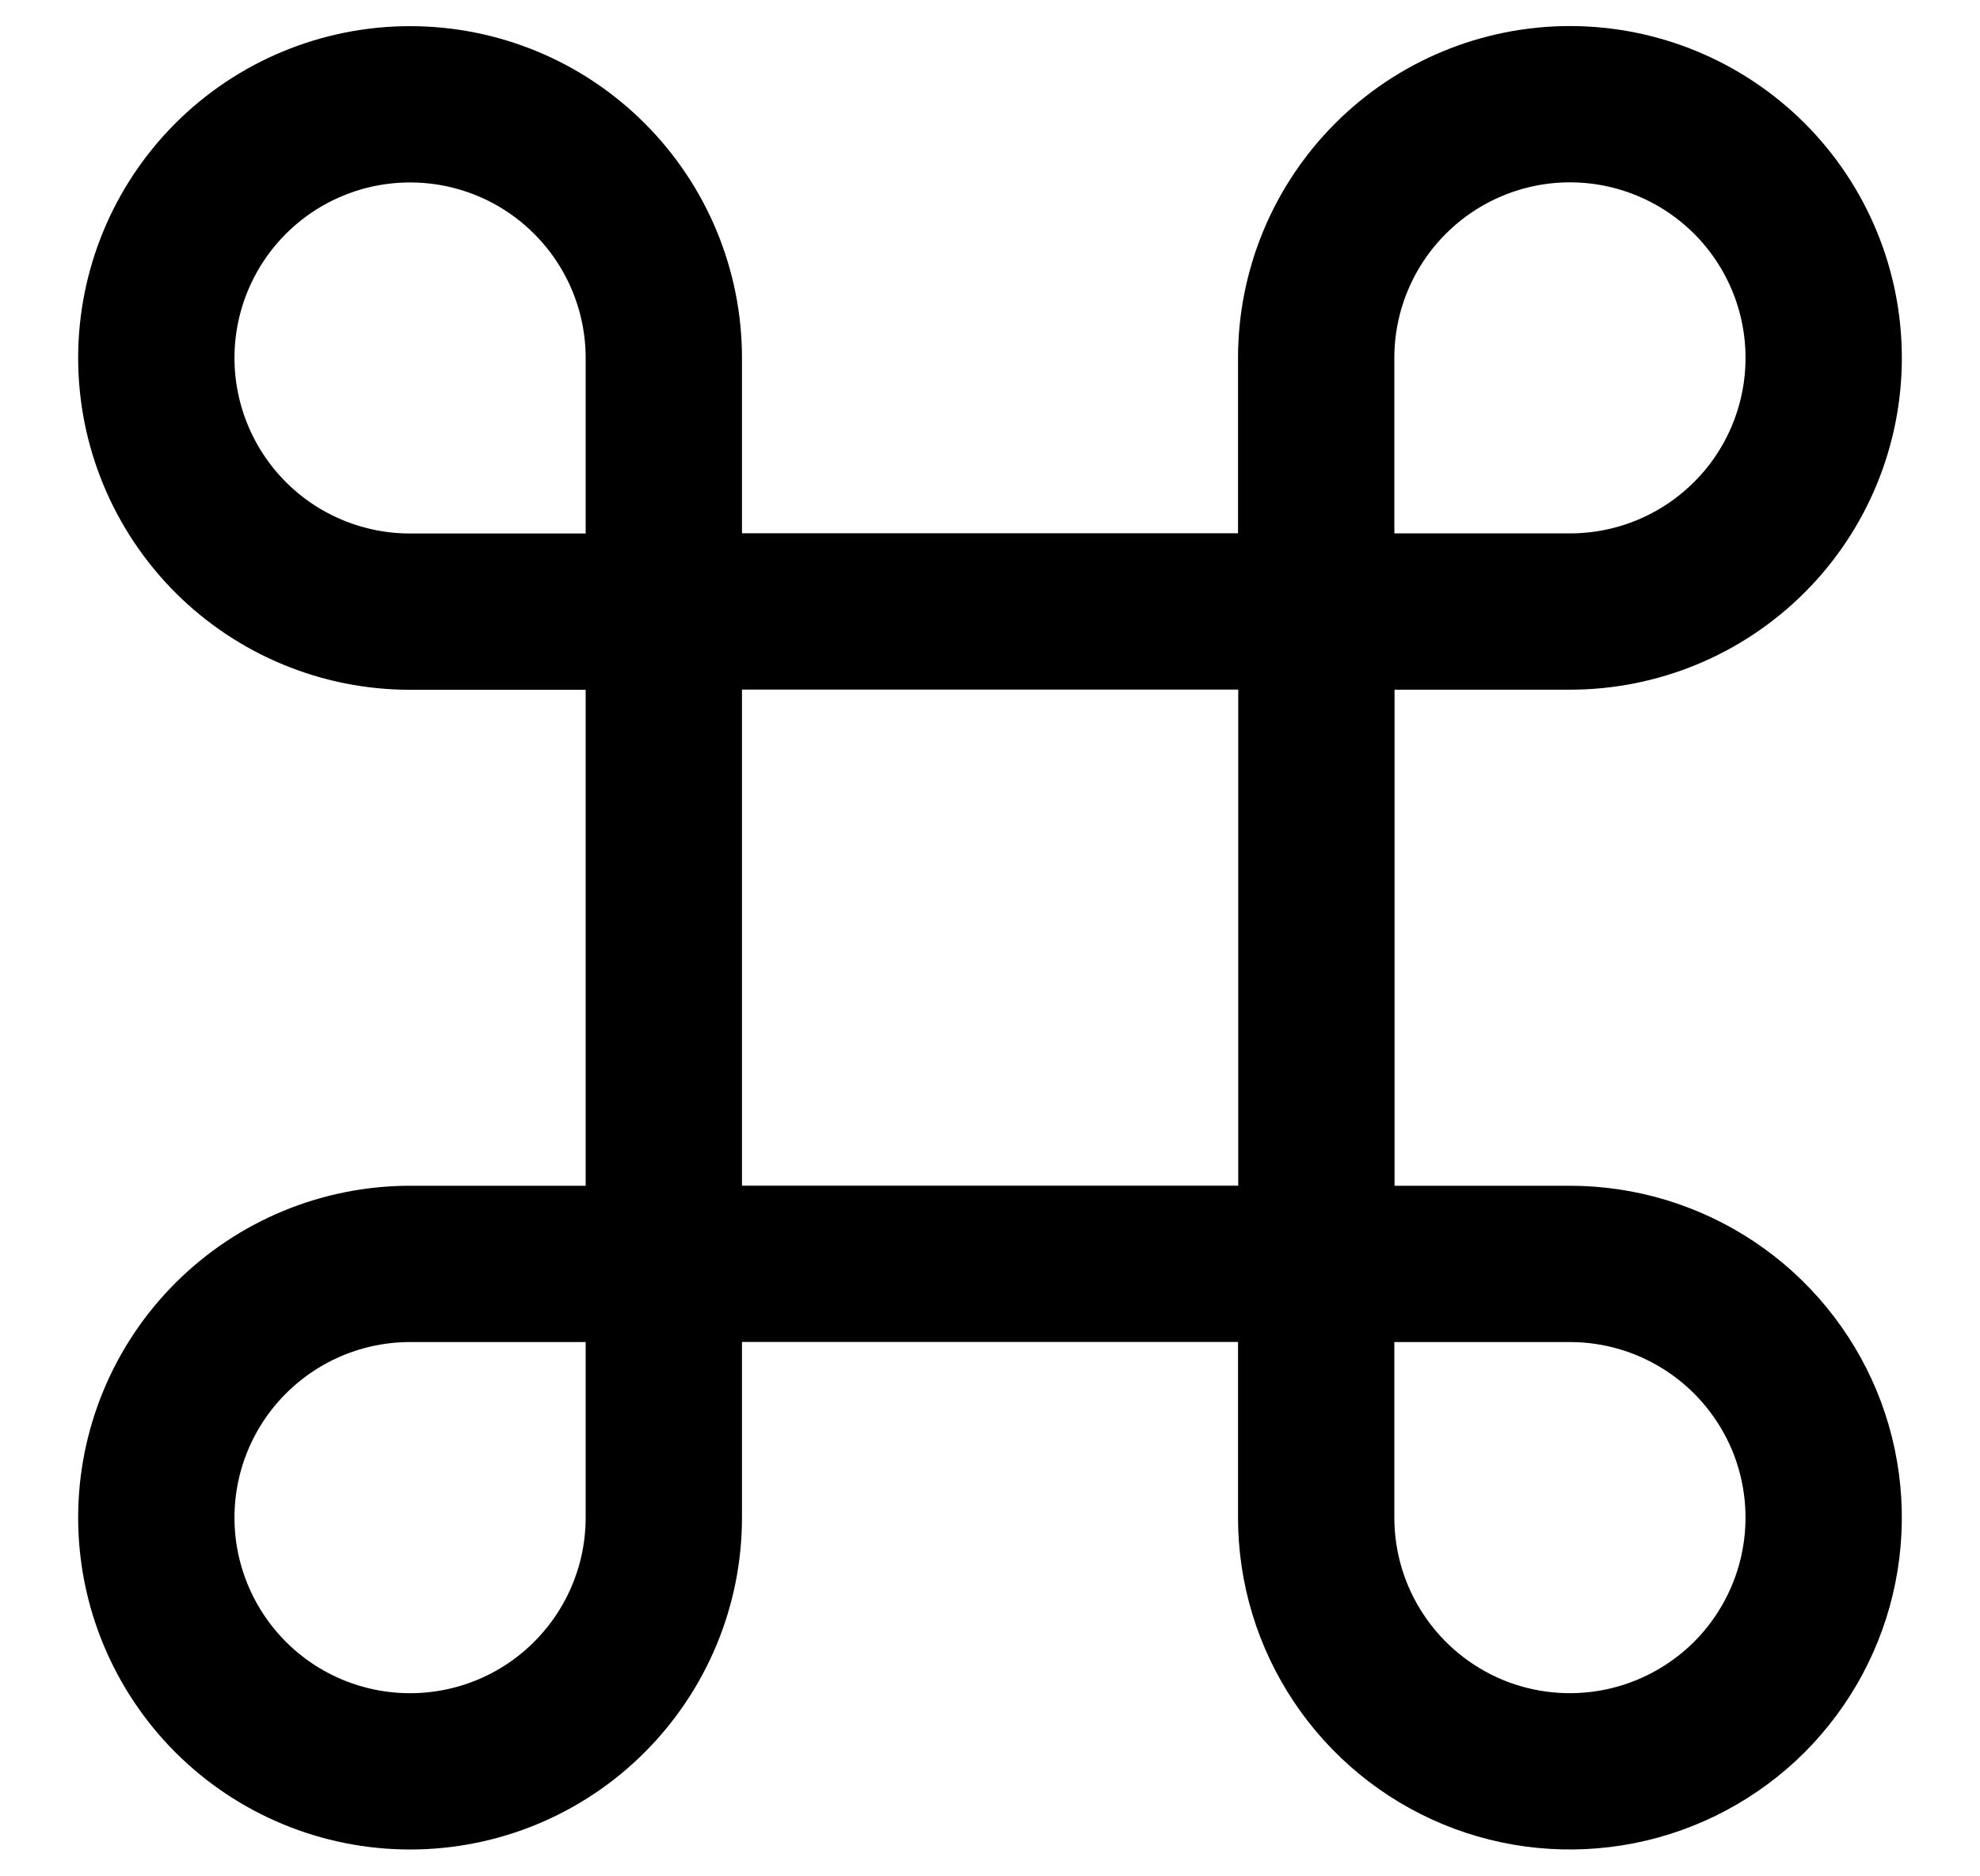
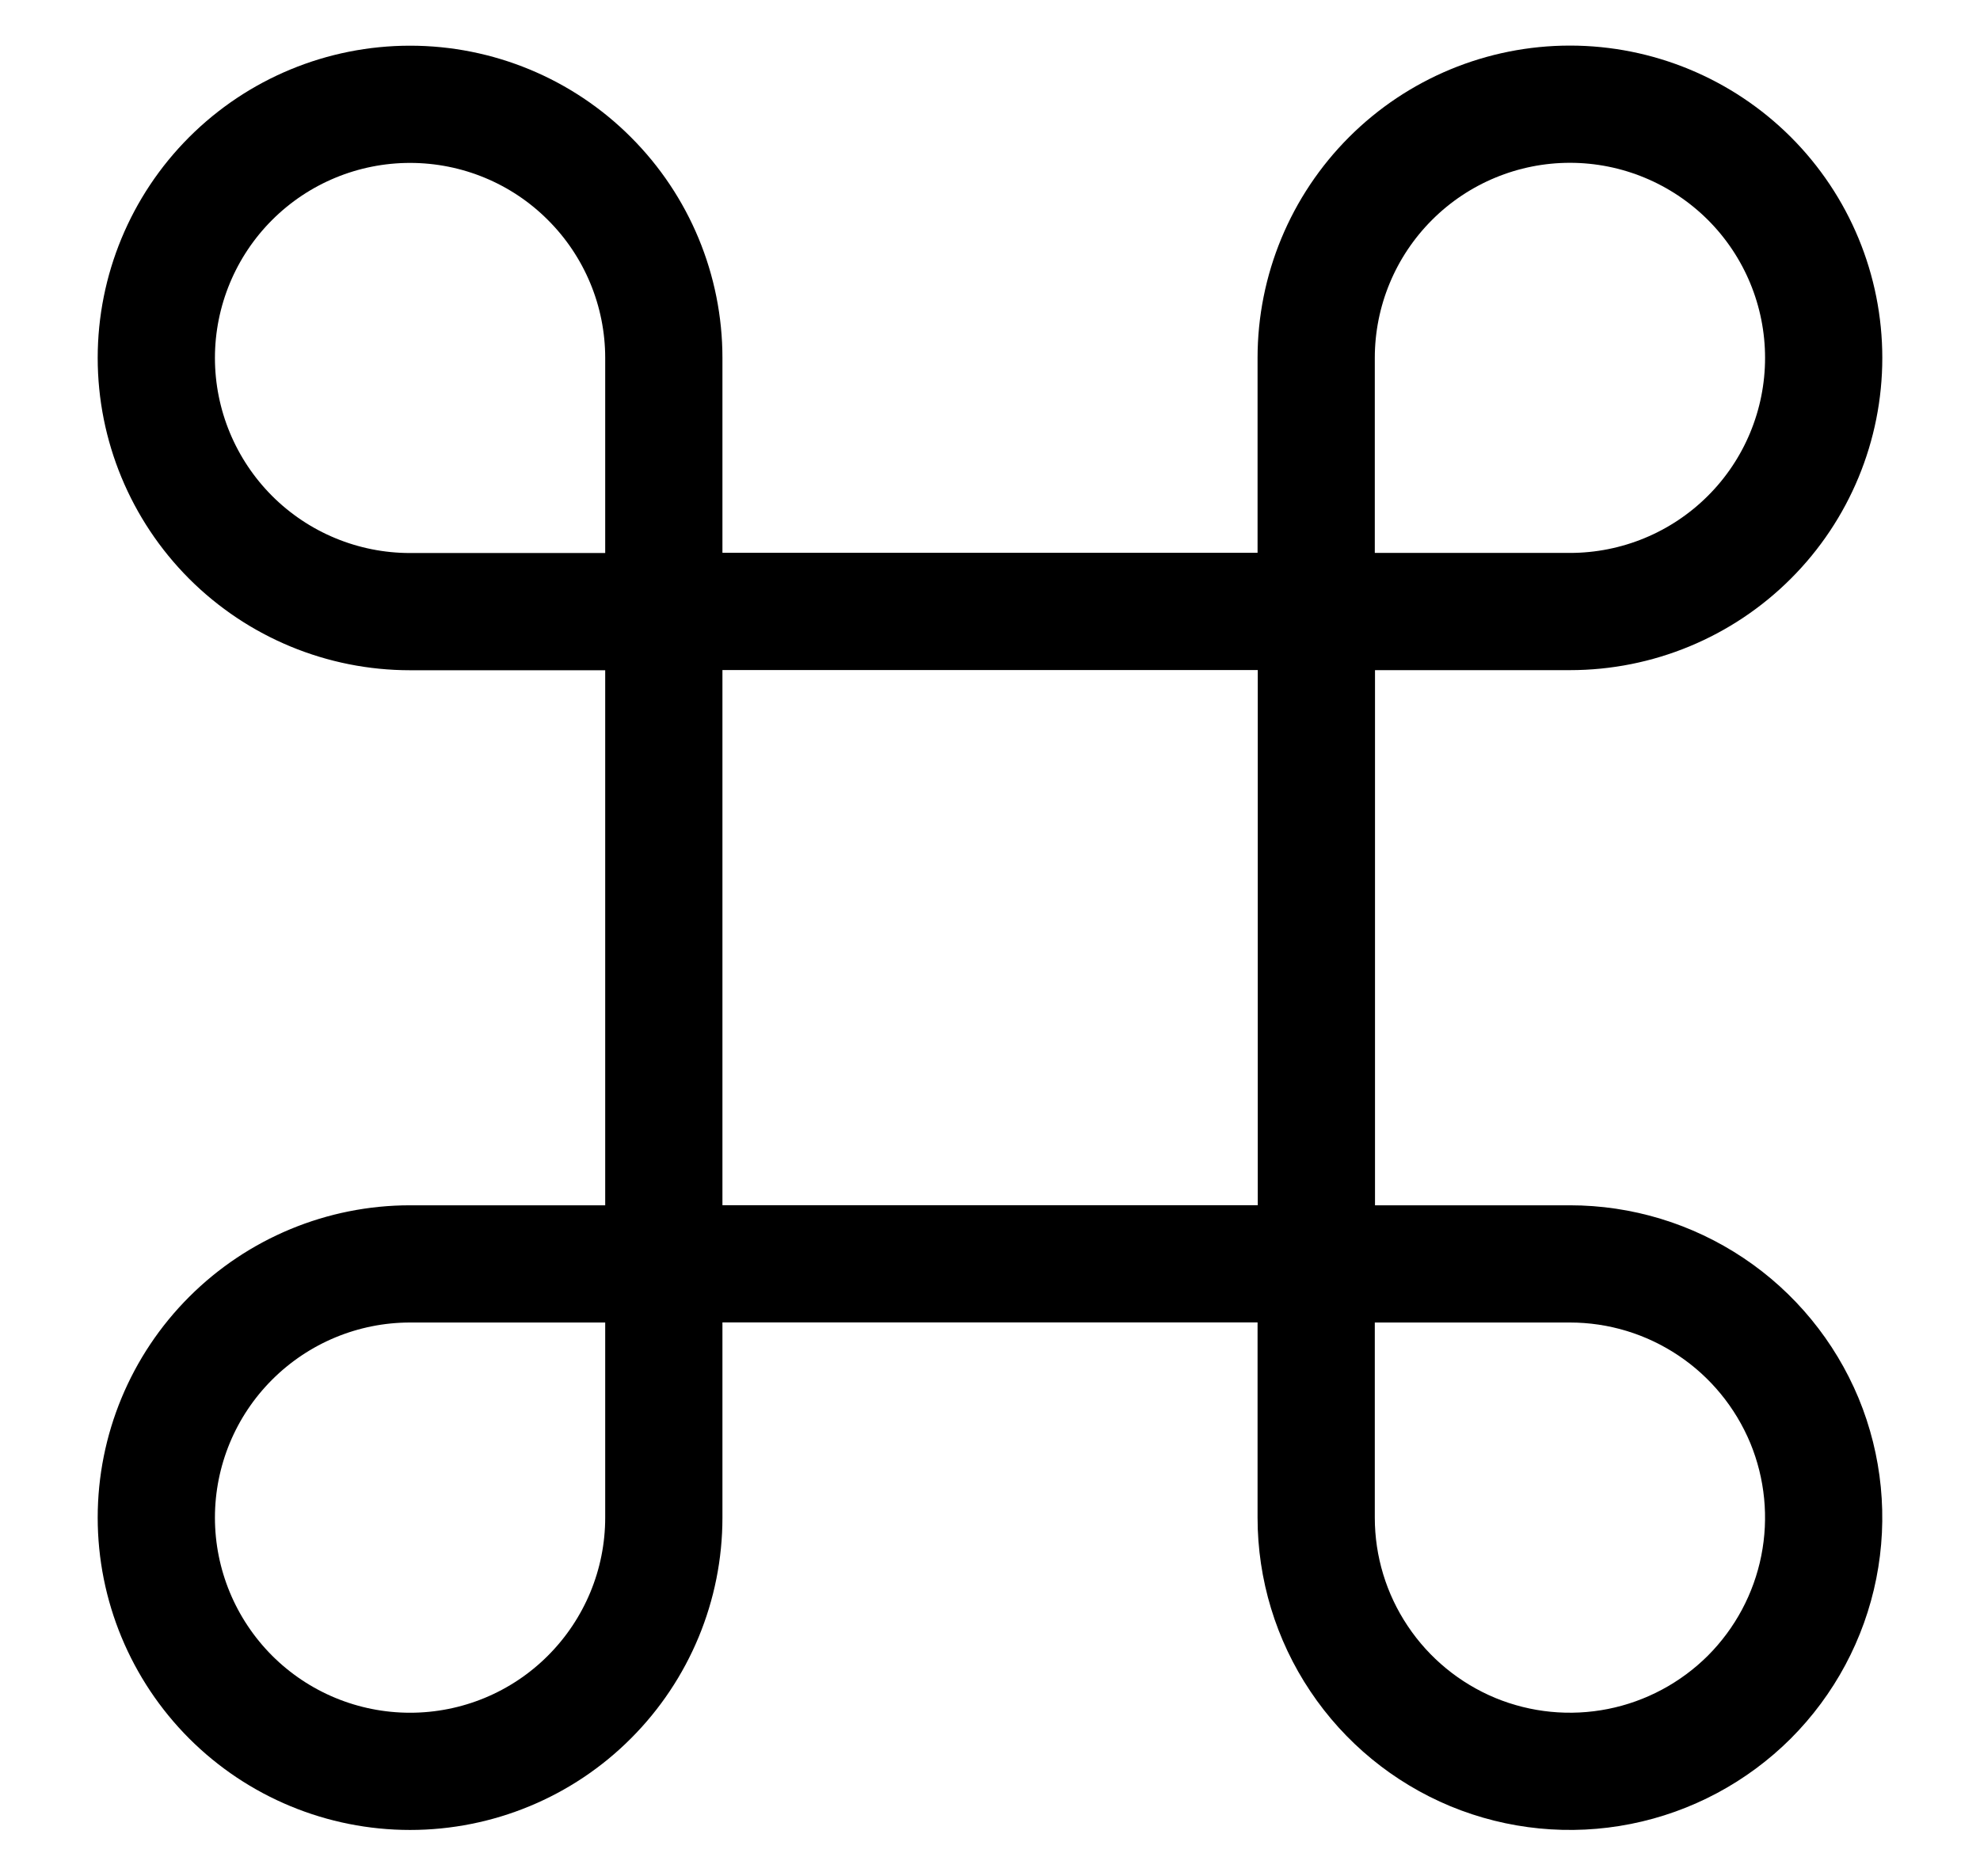
<svg xmlns="http://www.w3.org/2000/svg" height="1em" viewBox="0 0 19 18" fill="none">
-   <path d="M1.5 14.565C1.5 15.211 1.757 15.83 2.213 16.287C2.67 16.744 3.289 17 3.935 17C4.581 17 5.2 16.744 5.656 16.287C6.113 15.83 6.37 15.211 6.37 14.565V12.13H3.935C3.289 12.13 2.67 12.387 2.213 12.844C1.757 13.3 1.5 13.919 1.5 14.565Z" stroke="currentColor" stroke-width="1.5" stroke-linecap="round" stroke-linejoin="round" />
-   <path d="M3.935 1.001C3.289 1.001 2.67 1.257 2.213 1.714C1.757 2.17 1.5 2.79 1.5 3.435C1.5 4.081 1.757 4.7 2.213 5.157C2.67 5.614 3.289 5.87 3.935 5.87H6.37V3.435C6.37 2.79 6.113 2.17 5.656 1.714C5.2 1.257 4.581 1.001 3.935 1.001Z" stroke="currentColor" stroke-width="1.5" stroke-linecap="round" stroke-linejoin="round" />
-   <path d="M15.065 12.13H12.63V14.565C12.63 15.047 12.773 15.518 13.041 15.918C13.308 16.318 13.688 16.63 14.133 16.815C14.578 16.999 15.068 17.047 15.54 16.953C16.012 16.859 16.446 16.627 16.787 16.287C17.127 15.946 17.359 15.513 17.453 15.04C17.547 14.568 17.499 14.078 17.315 13.633C17.13 13.189 16.818 12.808 16.418 12.541C16.017 12.273 15.547 12.13 15.065 12.13Z" stroke="currentColor" stroke-width="1.5" stroke-linecap="round" stroke-linejoin="round" />
-   <path d="M12.632 5.868H6.37V12.129H12.632V5.868Z" stroke="currentColor" stroke-width="1.5" stroke-linecap="round" stroke-linejoin="round" />
-   <path d="M17.5 3.435C17.5 2.789 17.244 2.17 16.787 1.713C16.33 1.257 15.711 1 15.065 1C14.419 1 13.8 1.257 13.344 1.713C12.887 2.17 12.63 2.789 12.63 3.435V5.869H15.065C15.711 5.869 16.33 5.613 16.787 5.156C17.244 4.7 17.5 4.08 17.5 3.435Z" stroke="currentColor" stroke-width="1.5" stroke-linecap="round" stroke-linejoin="round" />
+   <path d="M1.5 14.565C1.5 15.211 1.757 15.83 2.213 16.287C2.67 16.744 3.289 17 3.935 17C4.581 17 5.2 16.744 5.656 16.287C6.113 15.83 6.37 15.211 6.37 14.565V12.13H3.935C3.289 12.13 2.67 12.387 2.213 12.844C1.757 13.3 1.5 13.919 1.5 14.565Z" stroke="currentColor" stroke-width="1.125" stroke-linecap="round" stroke-linejoin="round" />
+   <path d="M3.935 1.001C3.289 1.001 2.67 1.257 2.213 1.714C1.757 2.17 1.5 2.79 1.5 3.435C1.5 4.081 1.757 4.7 2.213 5.157C2.67 5.614 3.289 5.87 3.935 5.87H6.37V3.435C6.37 2.79 6.113 2.17 5.656 1.714C5.2 1.257 4.581 1.001 3.935 1.001Z" stroke="currentColor" stroke-width="1.125" stroke-linecap="round" stroke-linejoin="round" />
+   <path d="M15.065 12.13H12.63V14.565C12.63 15.047 12.773 15.518 13.041 15.918C13.308 16.318 13.688 16.63 14.133 16.815C14.578 16.999 15.068 17.047 15.54 16.953C16.012 16.859 16.446 16.627 16.787 16.287C17.127 15.946 17.359 15.513 17.453 15.04C17.547 14.568 17.499 14.078 17.315 13.633C17.13 13.189 16.818 12.808 16.418 12.541C16.017 12.273 15.547 12.13 15.065 12.13Z" stroke="currentColor" stroke-width="1.125" stroke-linecap="round" stroke-linejoin="round" />
+   <path d="M12.632 5.868H6.37V12.129H12.632V5.868Z" stroke="currentColor" stroke-width="1.125" stroke-linecap="round" stroke-linejoin="round" />
+   <path d="M17.5 3.435C17.5 2.789 17.244 2.17 16.787 1.713C16.33 1.257 15.711 1 15.065 1C14.419 1 13.8 1.257 13.344 1.713C12.887 2.17 12.63 2.789 12.63 3.435V5.869H15.065C15.711 5.869 16.33 5.613 16.787 5.156C17.244 4.7 17.5 4.08 17.5 3.435Z" stroke="currentColor" stroke-width="1.125" stroke-linecap="round" stroke-linejoin="round" />
</svg>
